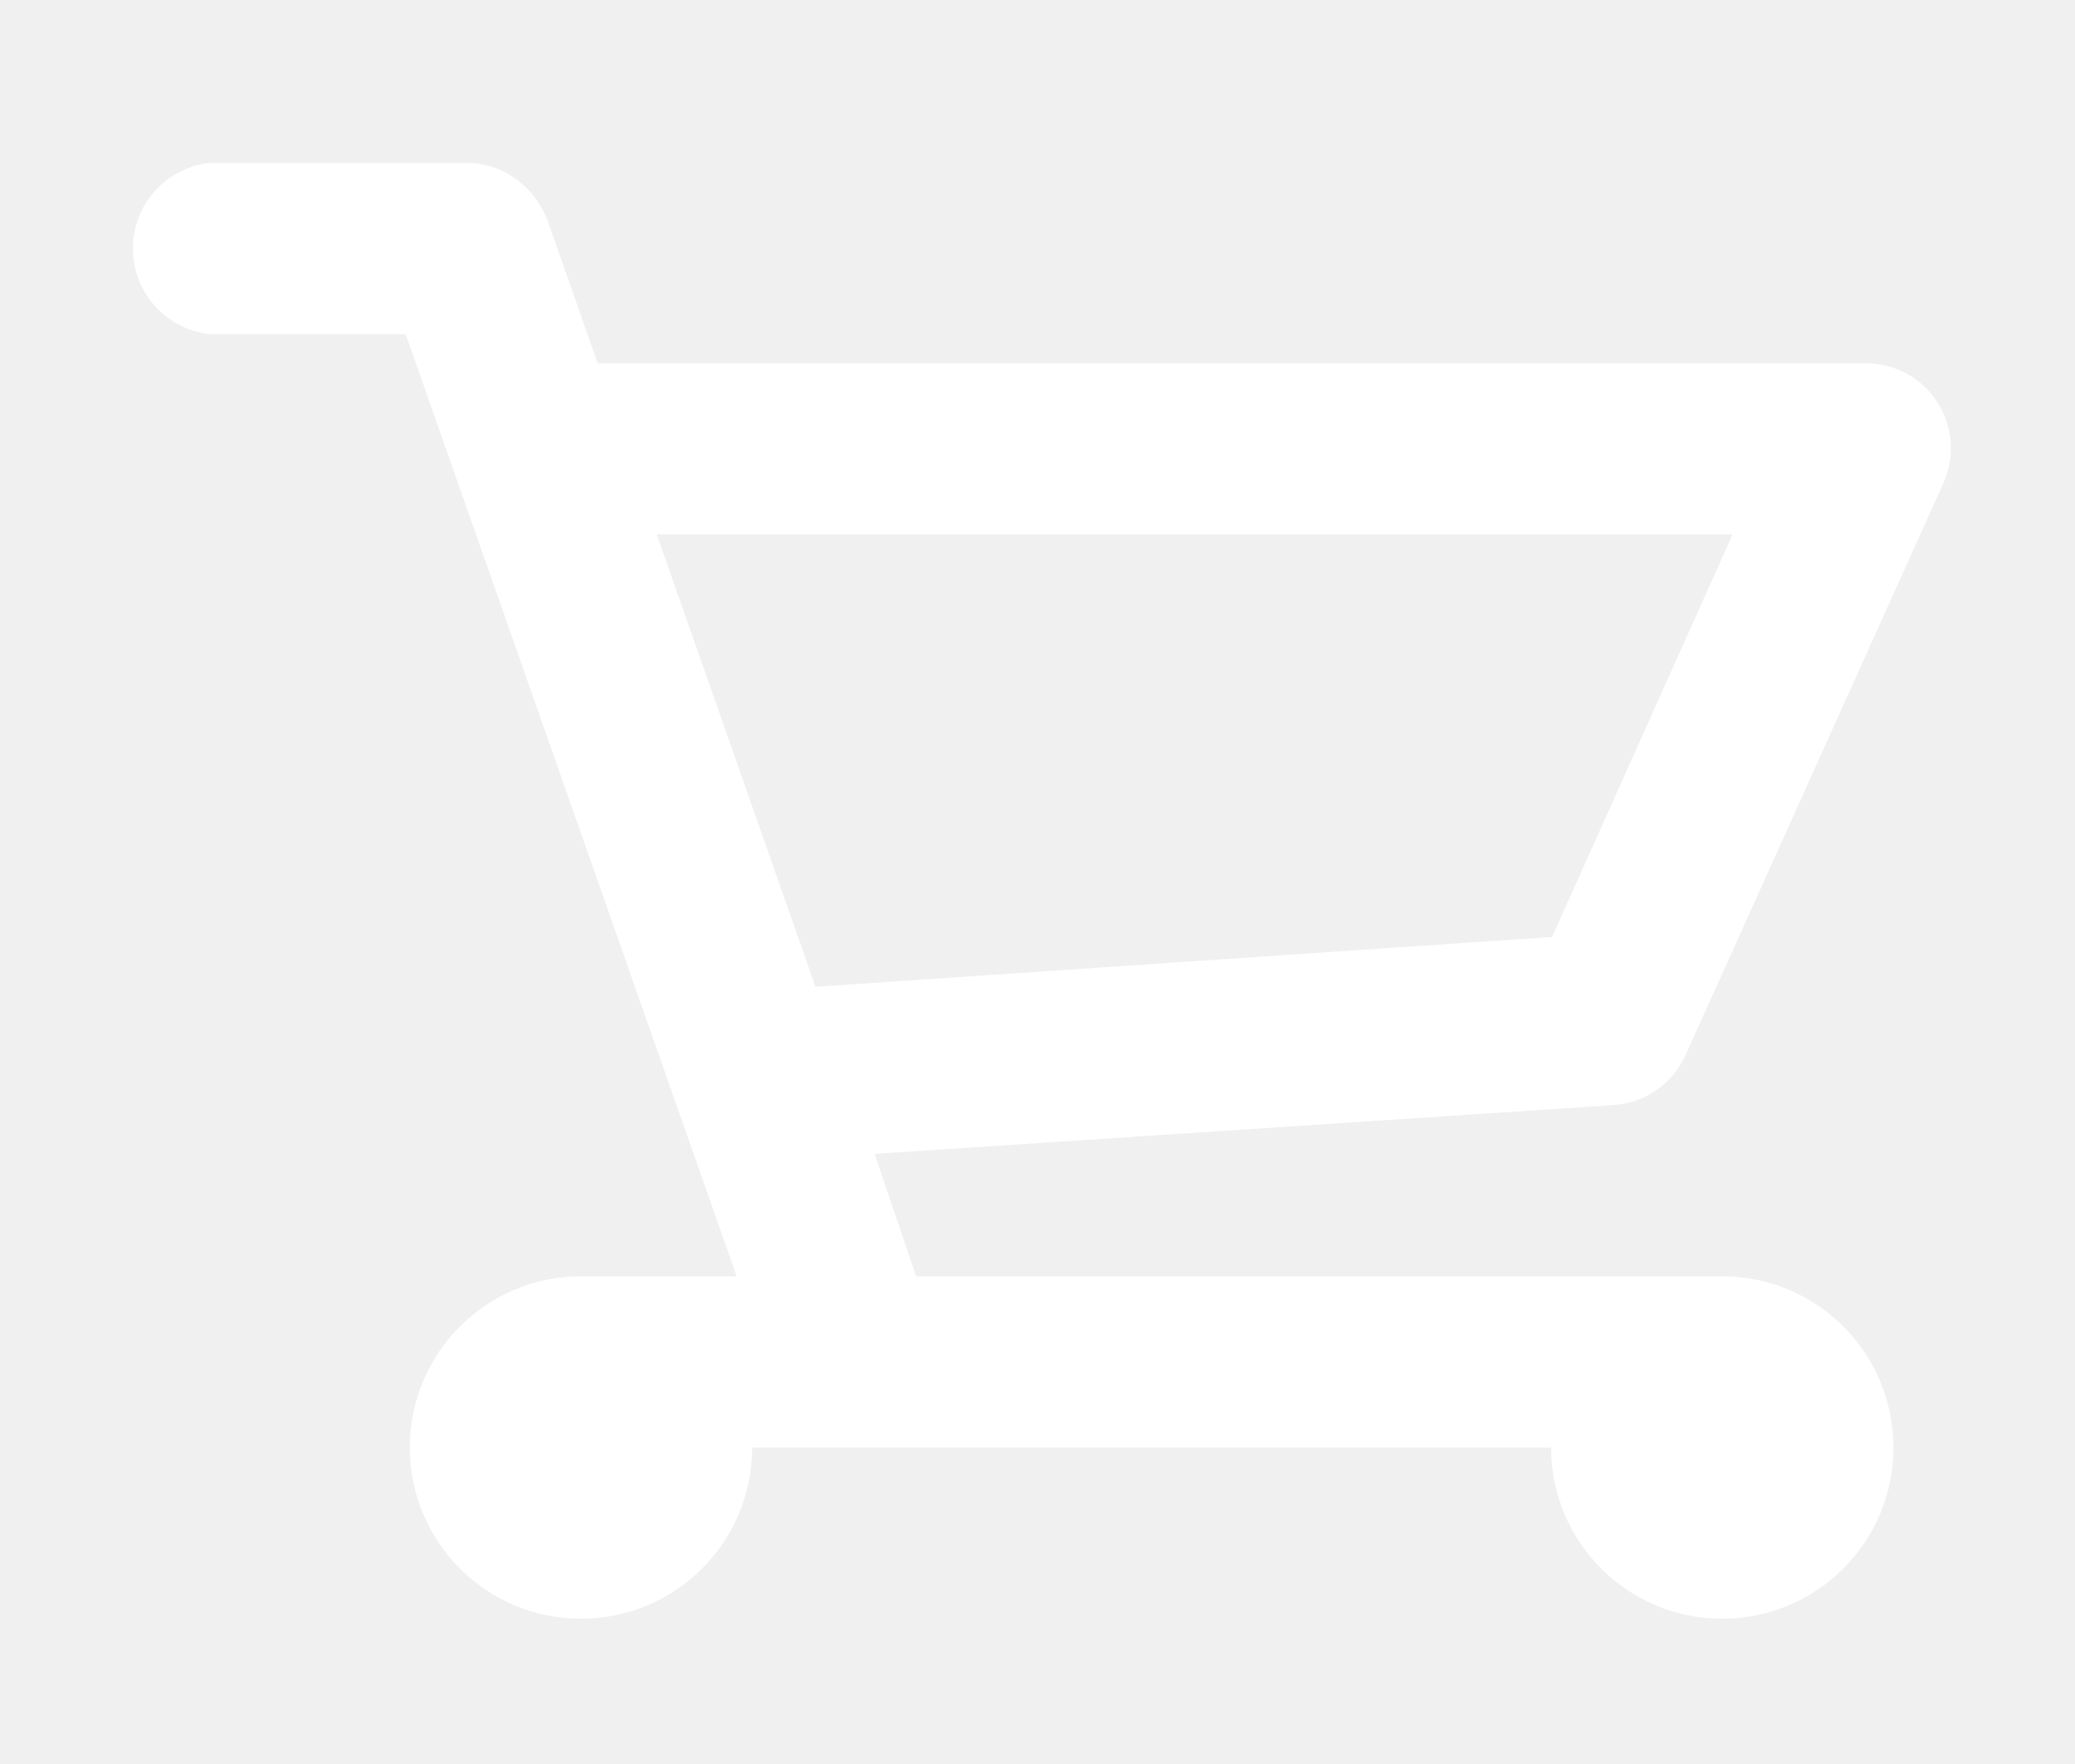
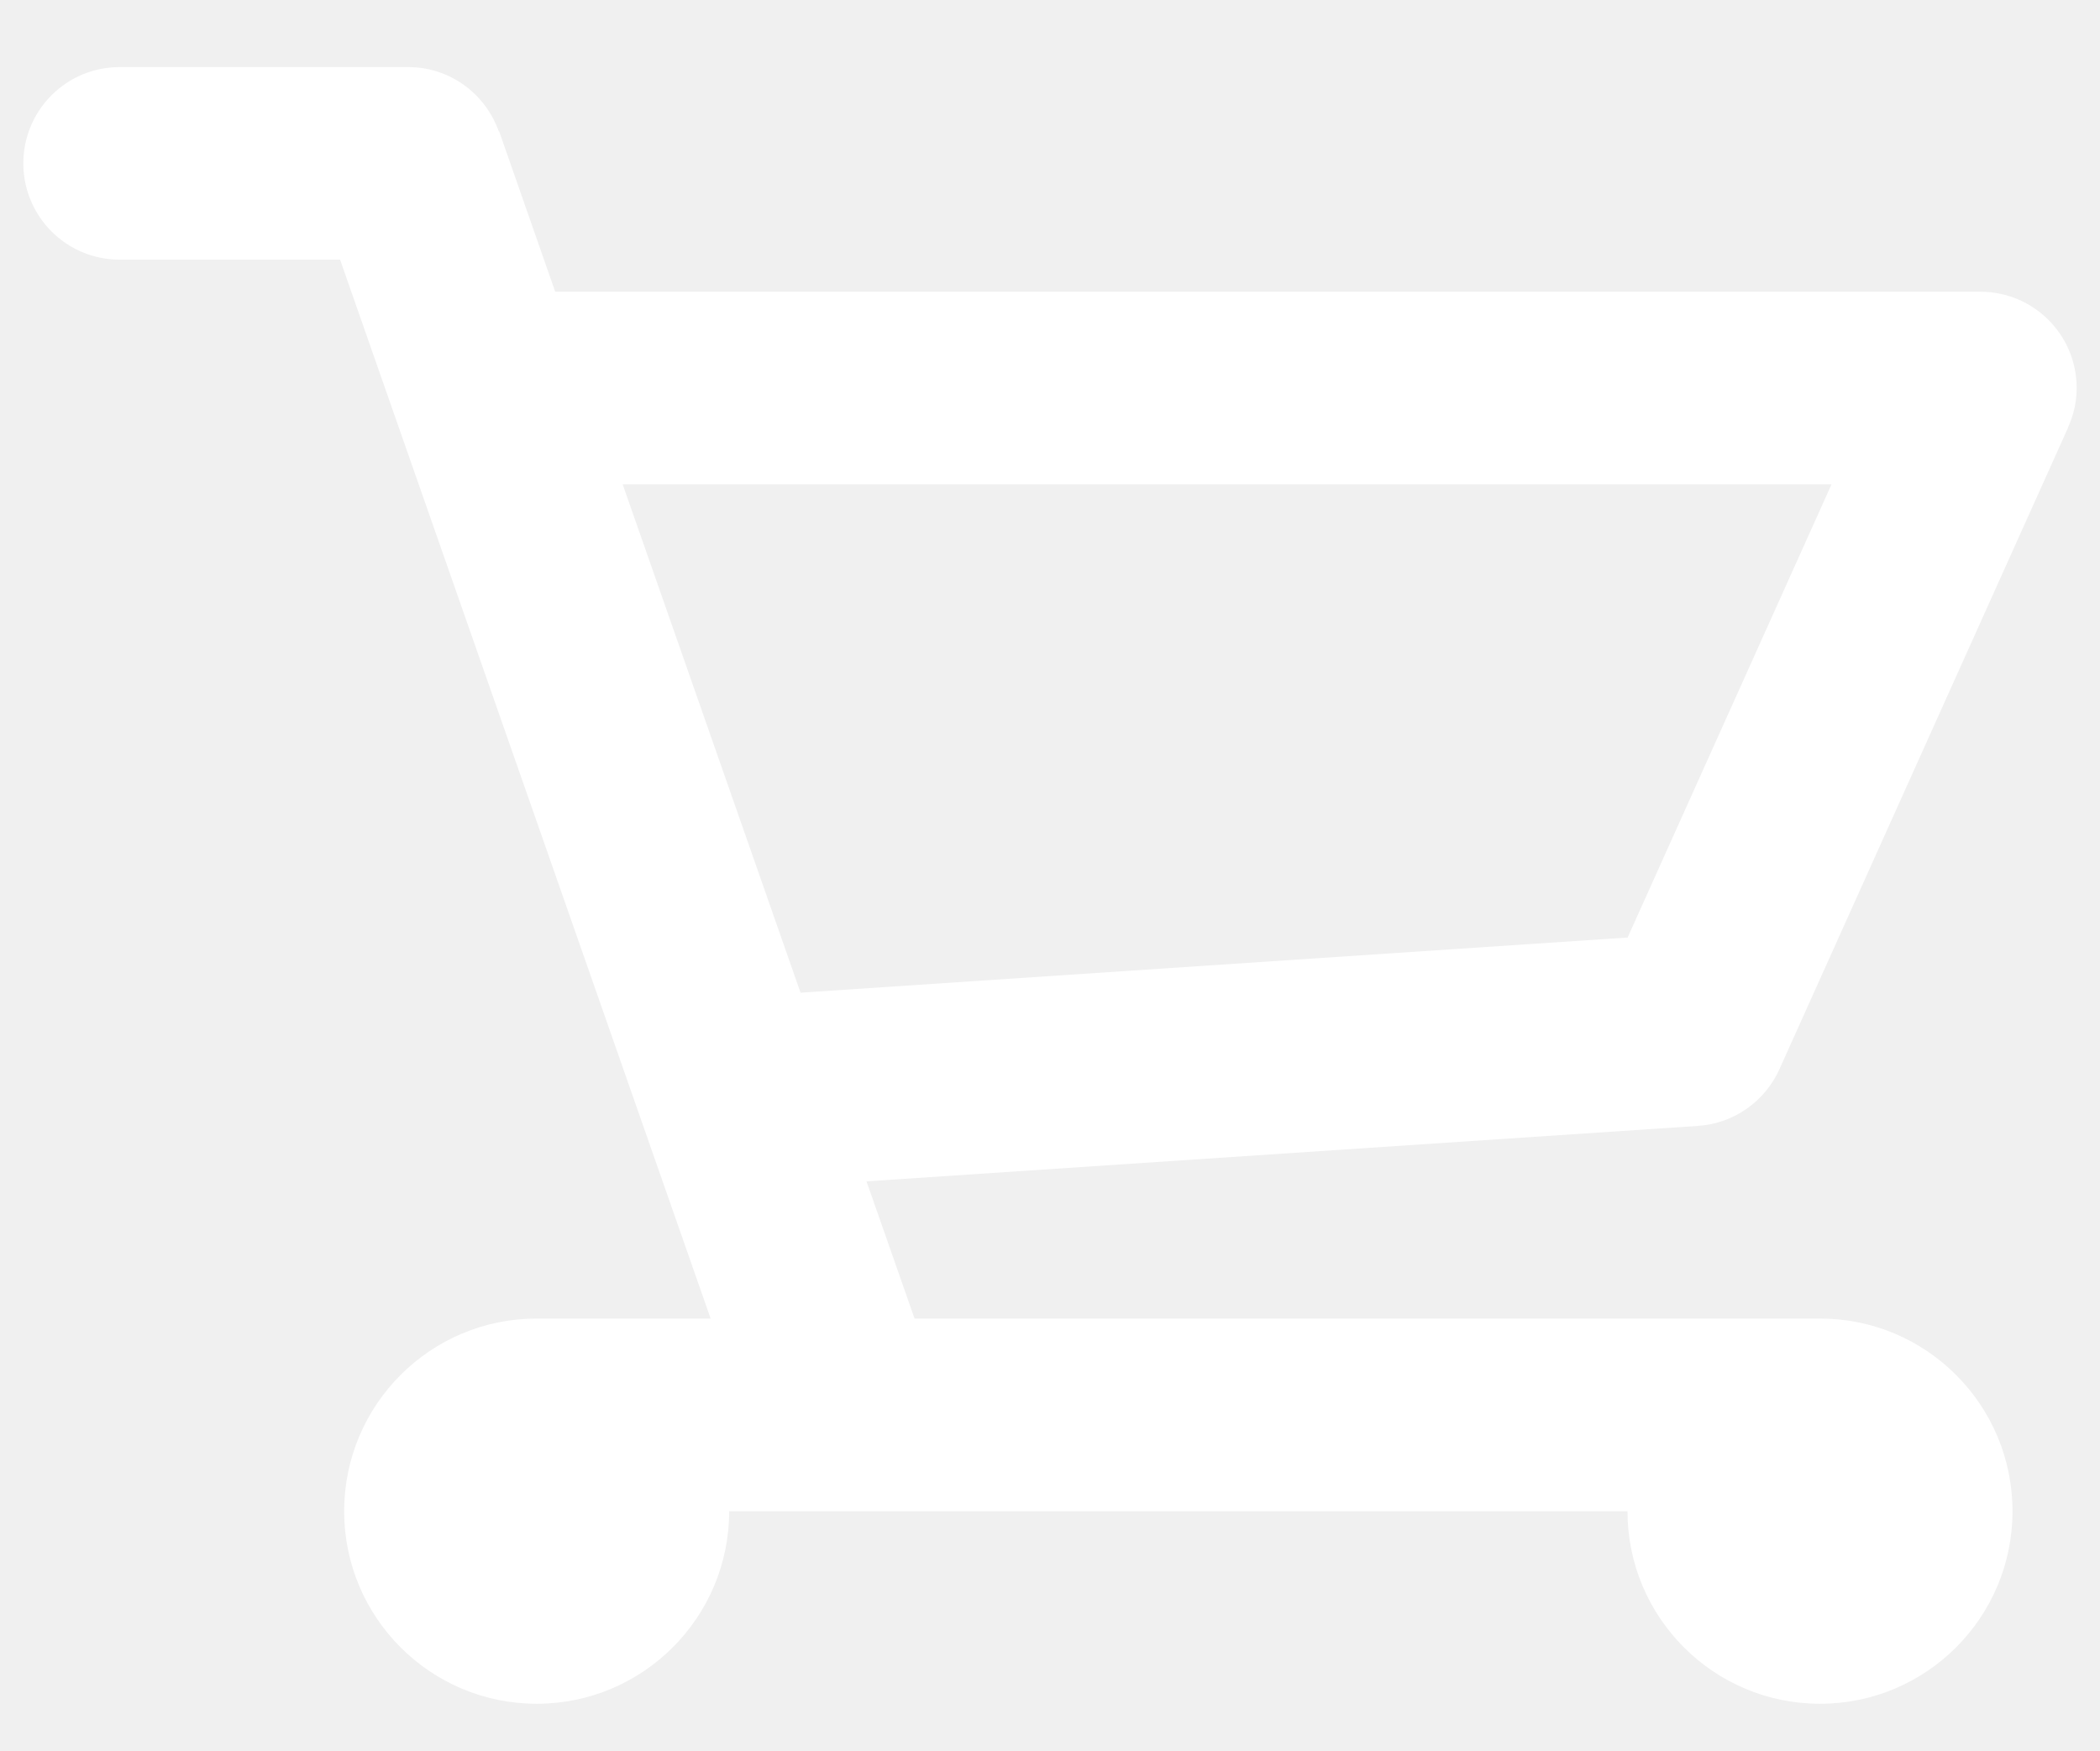
- <svg xmlns="http://www.w3.org/2000/svg" xmlns:xlink="http://www.w3.org/1999/xlink" width="20" height="17">
-   <defs>
-     <path id="cart" d="M1501.73 40.66l-2.48 5.5a.82.82 0 0 1-.7.49l-7.12.47.4 1.18h7.77a1.65 1.65 0 1 1-1.65 1.65h-7.7a1.65 1.65 0 1 1-1.65-1.65h1.5l-3.19-9.08h-1.89a.83.83 0 0 1 0-1.65h2.48c.36 0 .66.24.78.56l.48 1.37h12.21a.82.82 0 0 1 .76 1.16zm-12.4.49l1.53 4.36 7.1-.48 1.74-3.88z" />
-   </defs>
-   <use fill="#fff" xlink:href="#cart" transform="translate(-1483 -36)" />
+ <svg xmlns="http://www.w3.org/2000/svg" width="18px" height="15px">
+   <path fill-rule="evenodd" fill="rgb(255, 255, 255)" d="M17.726,3.663 L17.727,3.663 L15.252,9.163 L15.252,9.163 C15.130,9.434 14.866,9.627 14.555,9.648 L14.555,9.648 L7.427,10.123 L7.839,11.299 L15.600,11.299 C16.511,11.299 17.250,12.038 17.250,12.950 C17.250,13.861 16.511,14.600 15.600,14.600 C14.689,14.600 13.950,13.861 13.950,12.950 L6.250,12.950 C6.250,13.861 5.511,14.600 4.600,14.600 C3.689,14.600 2.950,13.861 2.950,12.950 C2.950,12.038 3.689,11.299 4.600,11.299 L6.091,11.299 L2.915,2.225 L1.025,2.225 C0.569,2.225 0.200,1.855 0.200,1.400 C0.200,0.944 0.569,0.575 1.025,0.575 L3.500,0.575 C3.860,0.575 4.163,0.807 4.276,1.128 L4.279,1.127 L4.759,2.500 L16.975,2.500 C17.431,2.500 17.800,2.869 17.800,3.325 C17.800,3.445 17.773,3.559 17.726,3.663 ZM5.337,4.150 L6.862,8.507 L13.951,8.034 L15.699,4.150 L5.337,4.150 Z" />
</svg>
